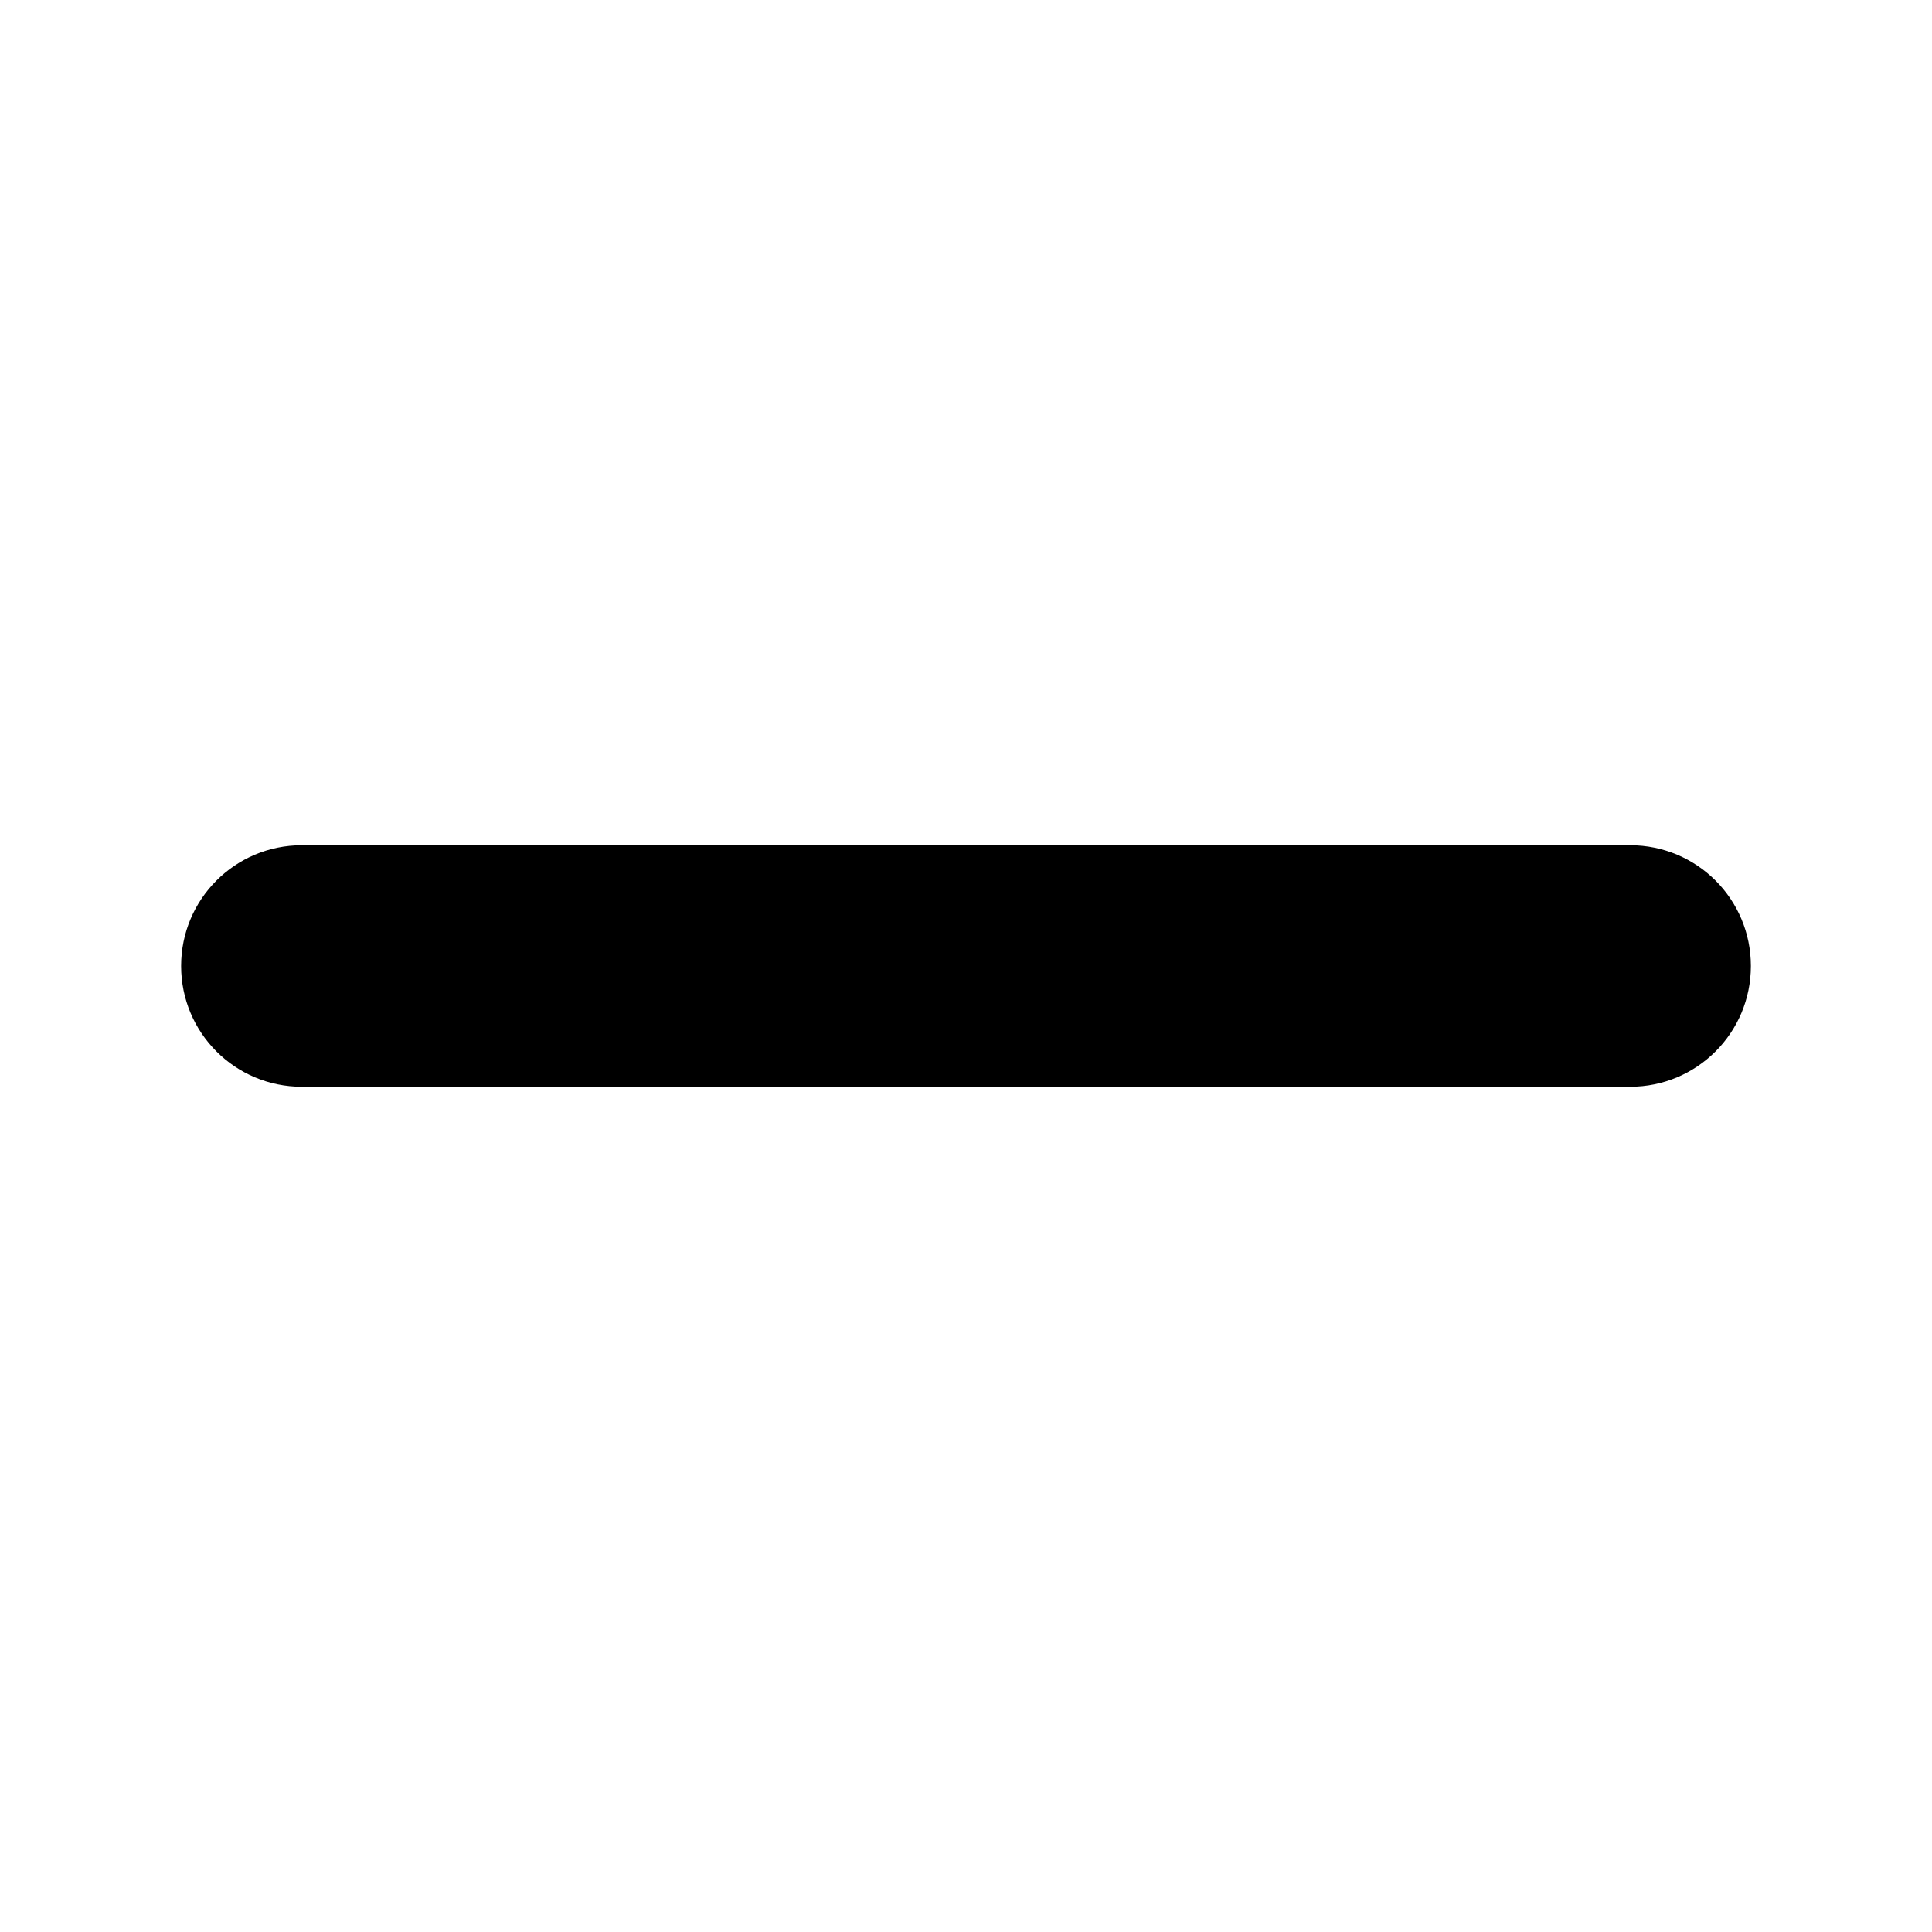
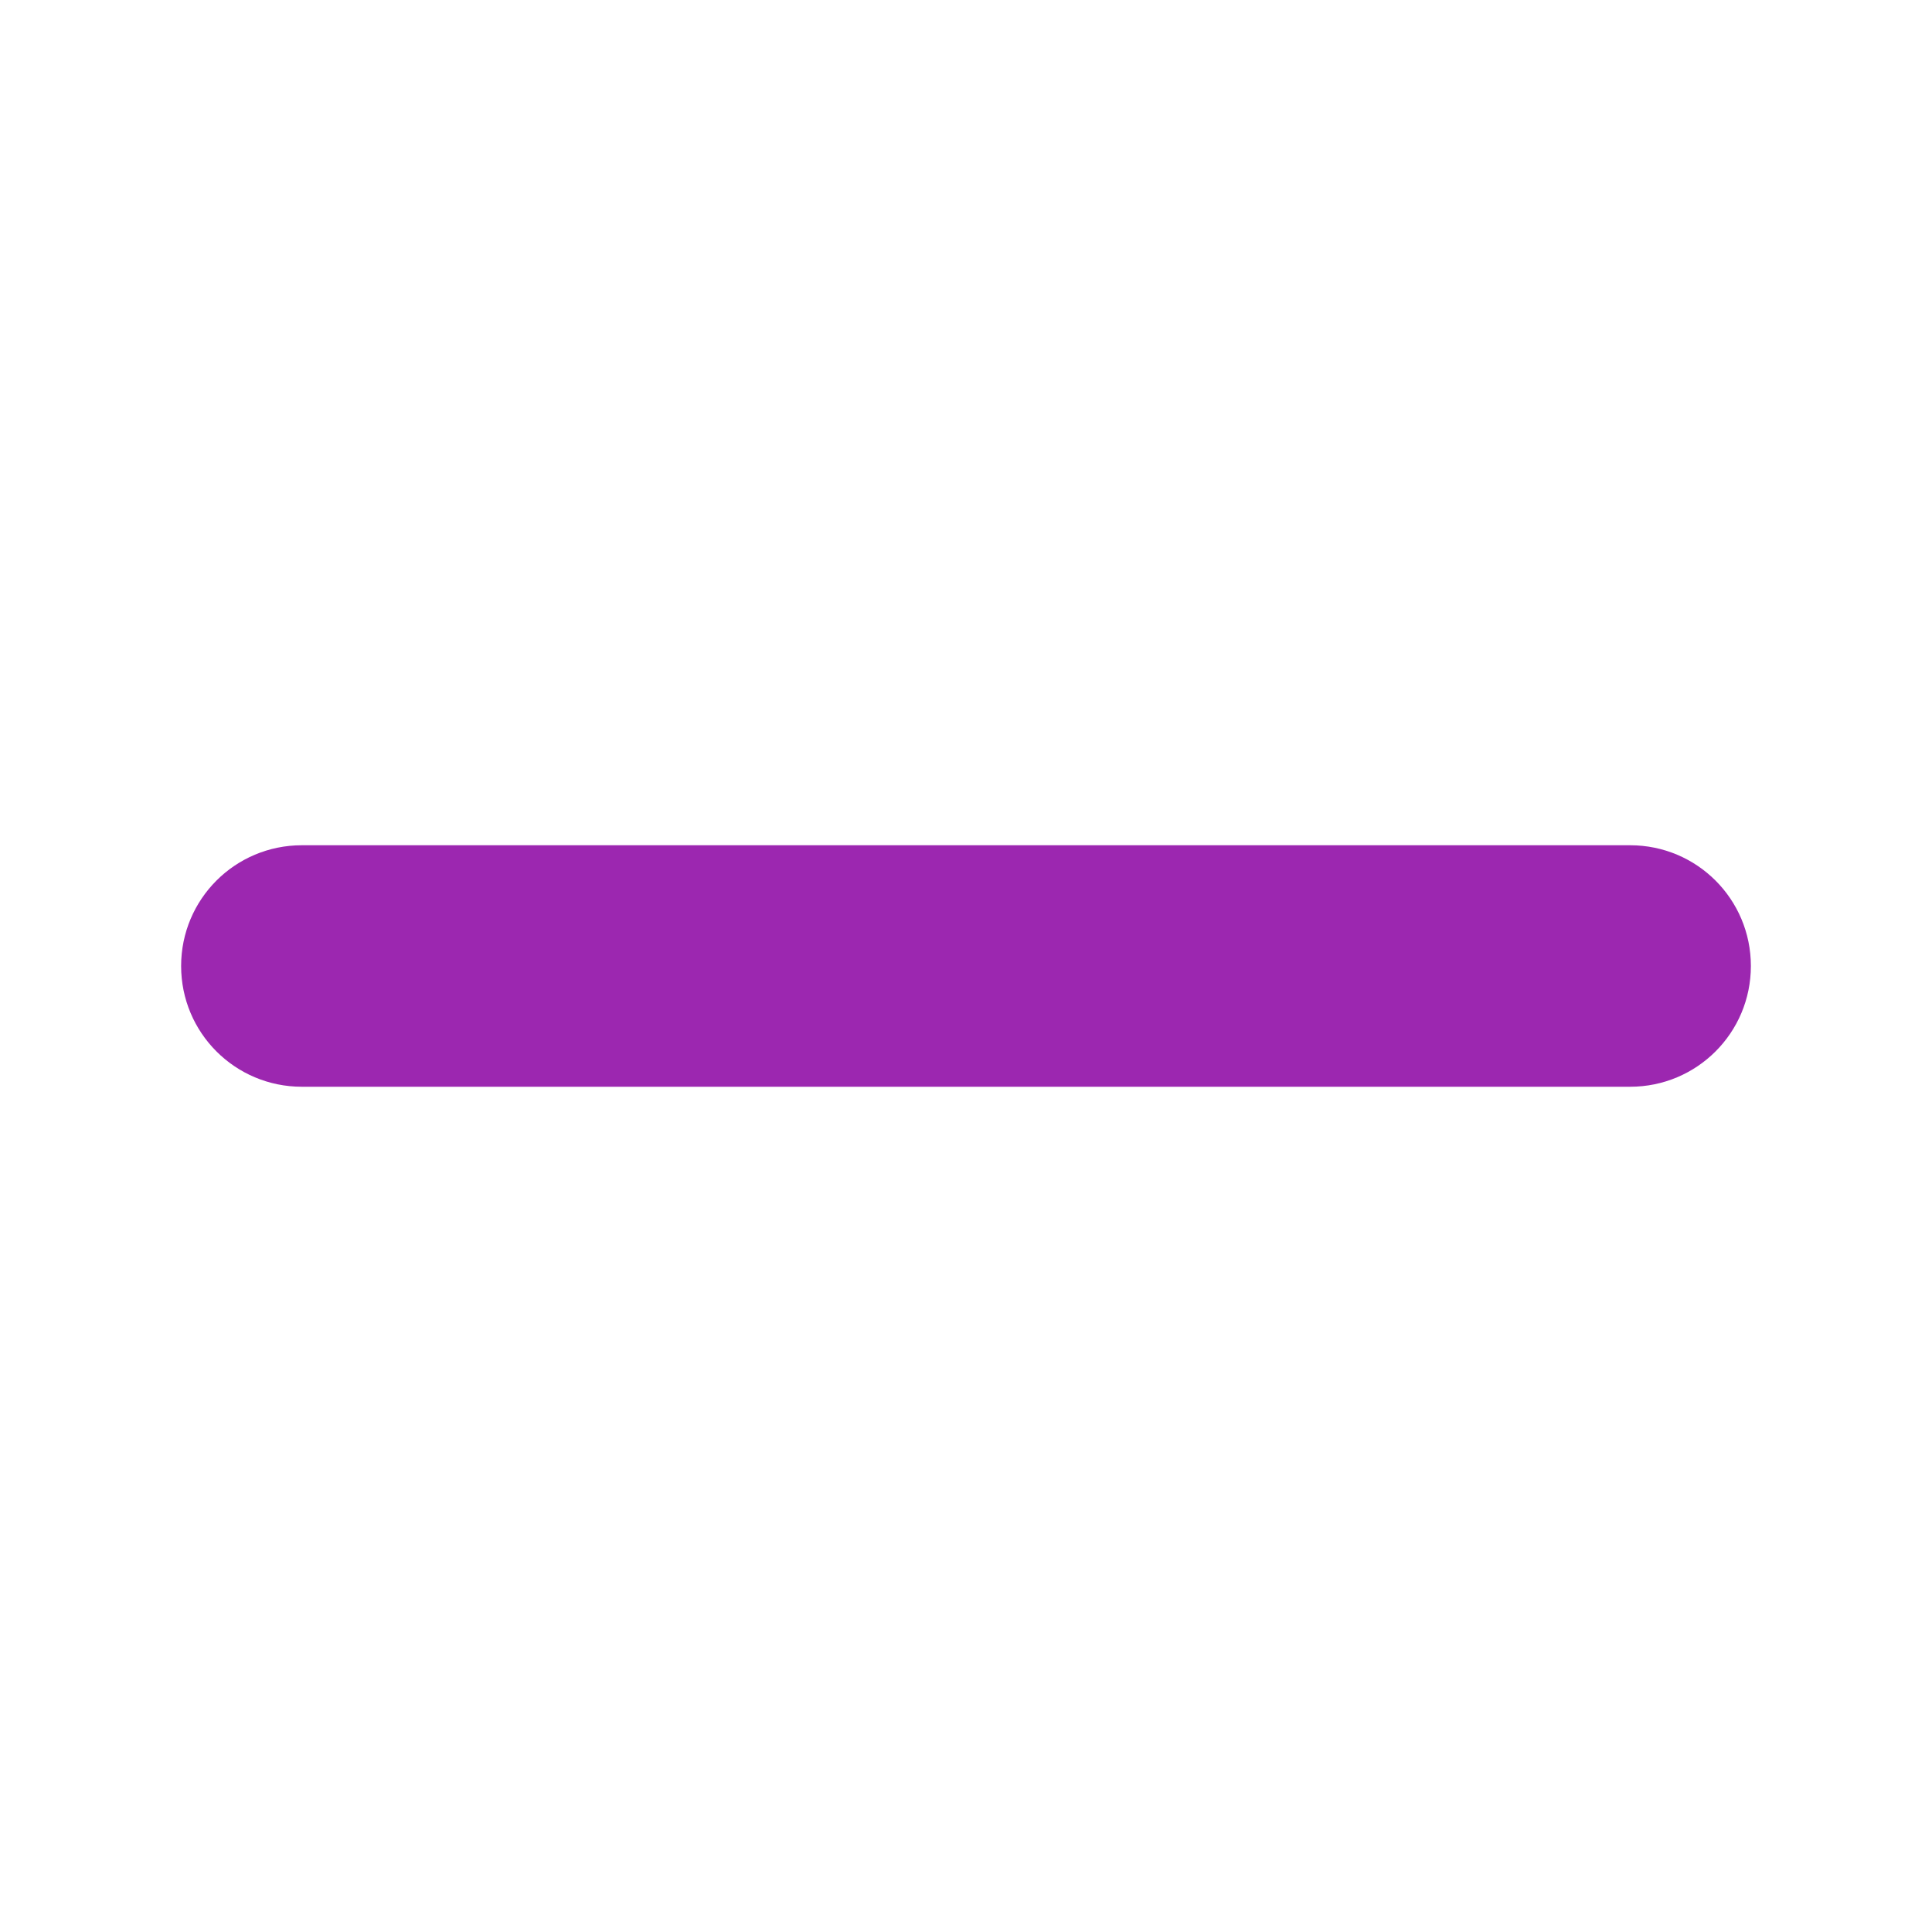
- <svg xmlns="http://www.w3.org/2000/svg" viewBox="0 0 448 512" width="64px" height="64px">
+ <svg xmlns="http://www.w3.org/2000/svg" viewBox="0 0 448 512" width="64px" height="64px" fill="#9c27b0">
  <path d="M432 256c0 17.7-14.3 32-32 32L48 288c-17.7 0-32-14.3-32-32s14.3-32 32-32l352 0c17.7 0 32 14.3 32 32z" />
</svg>
